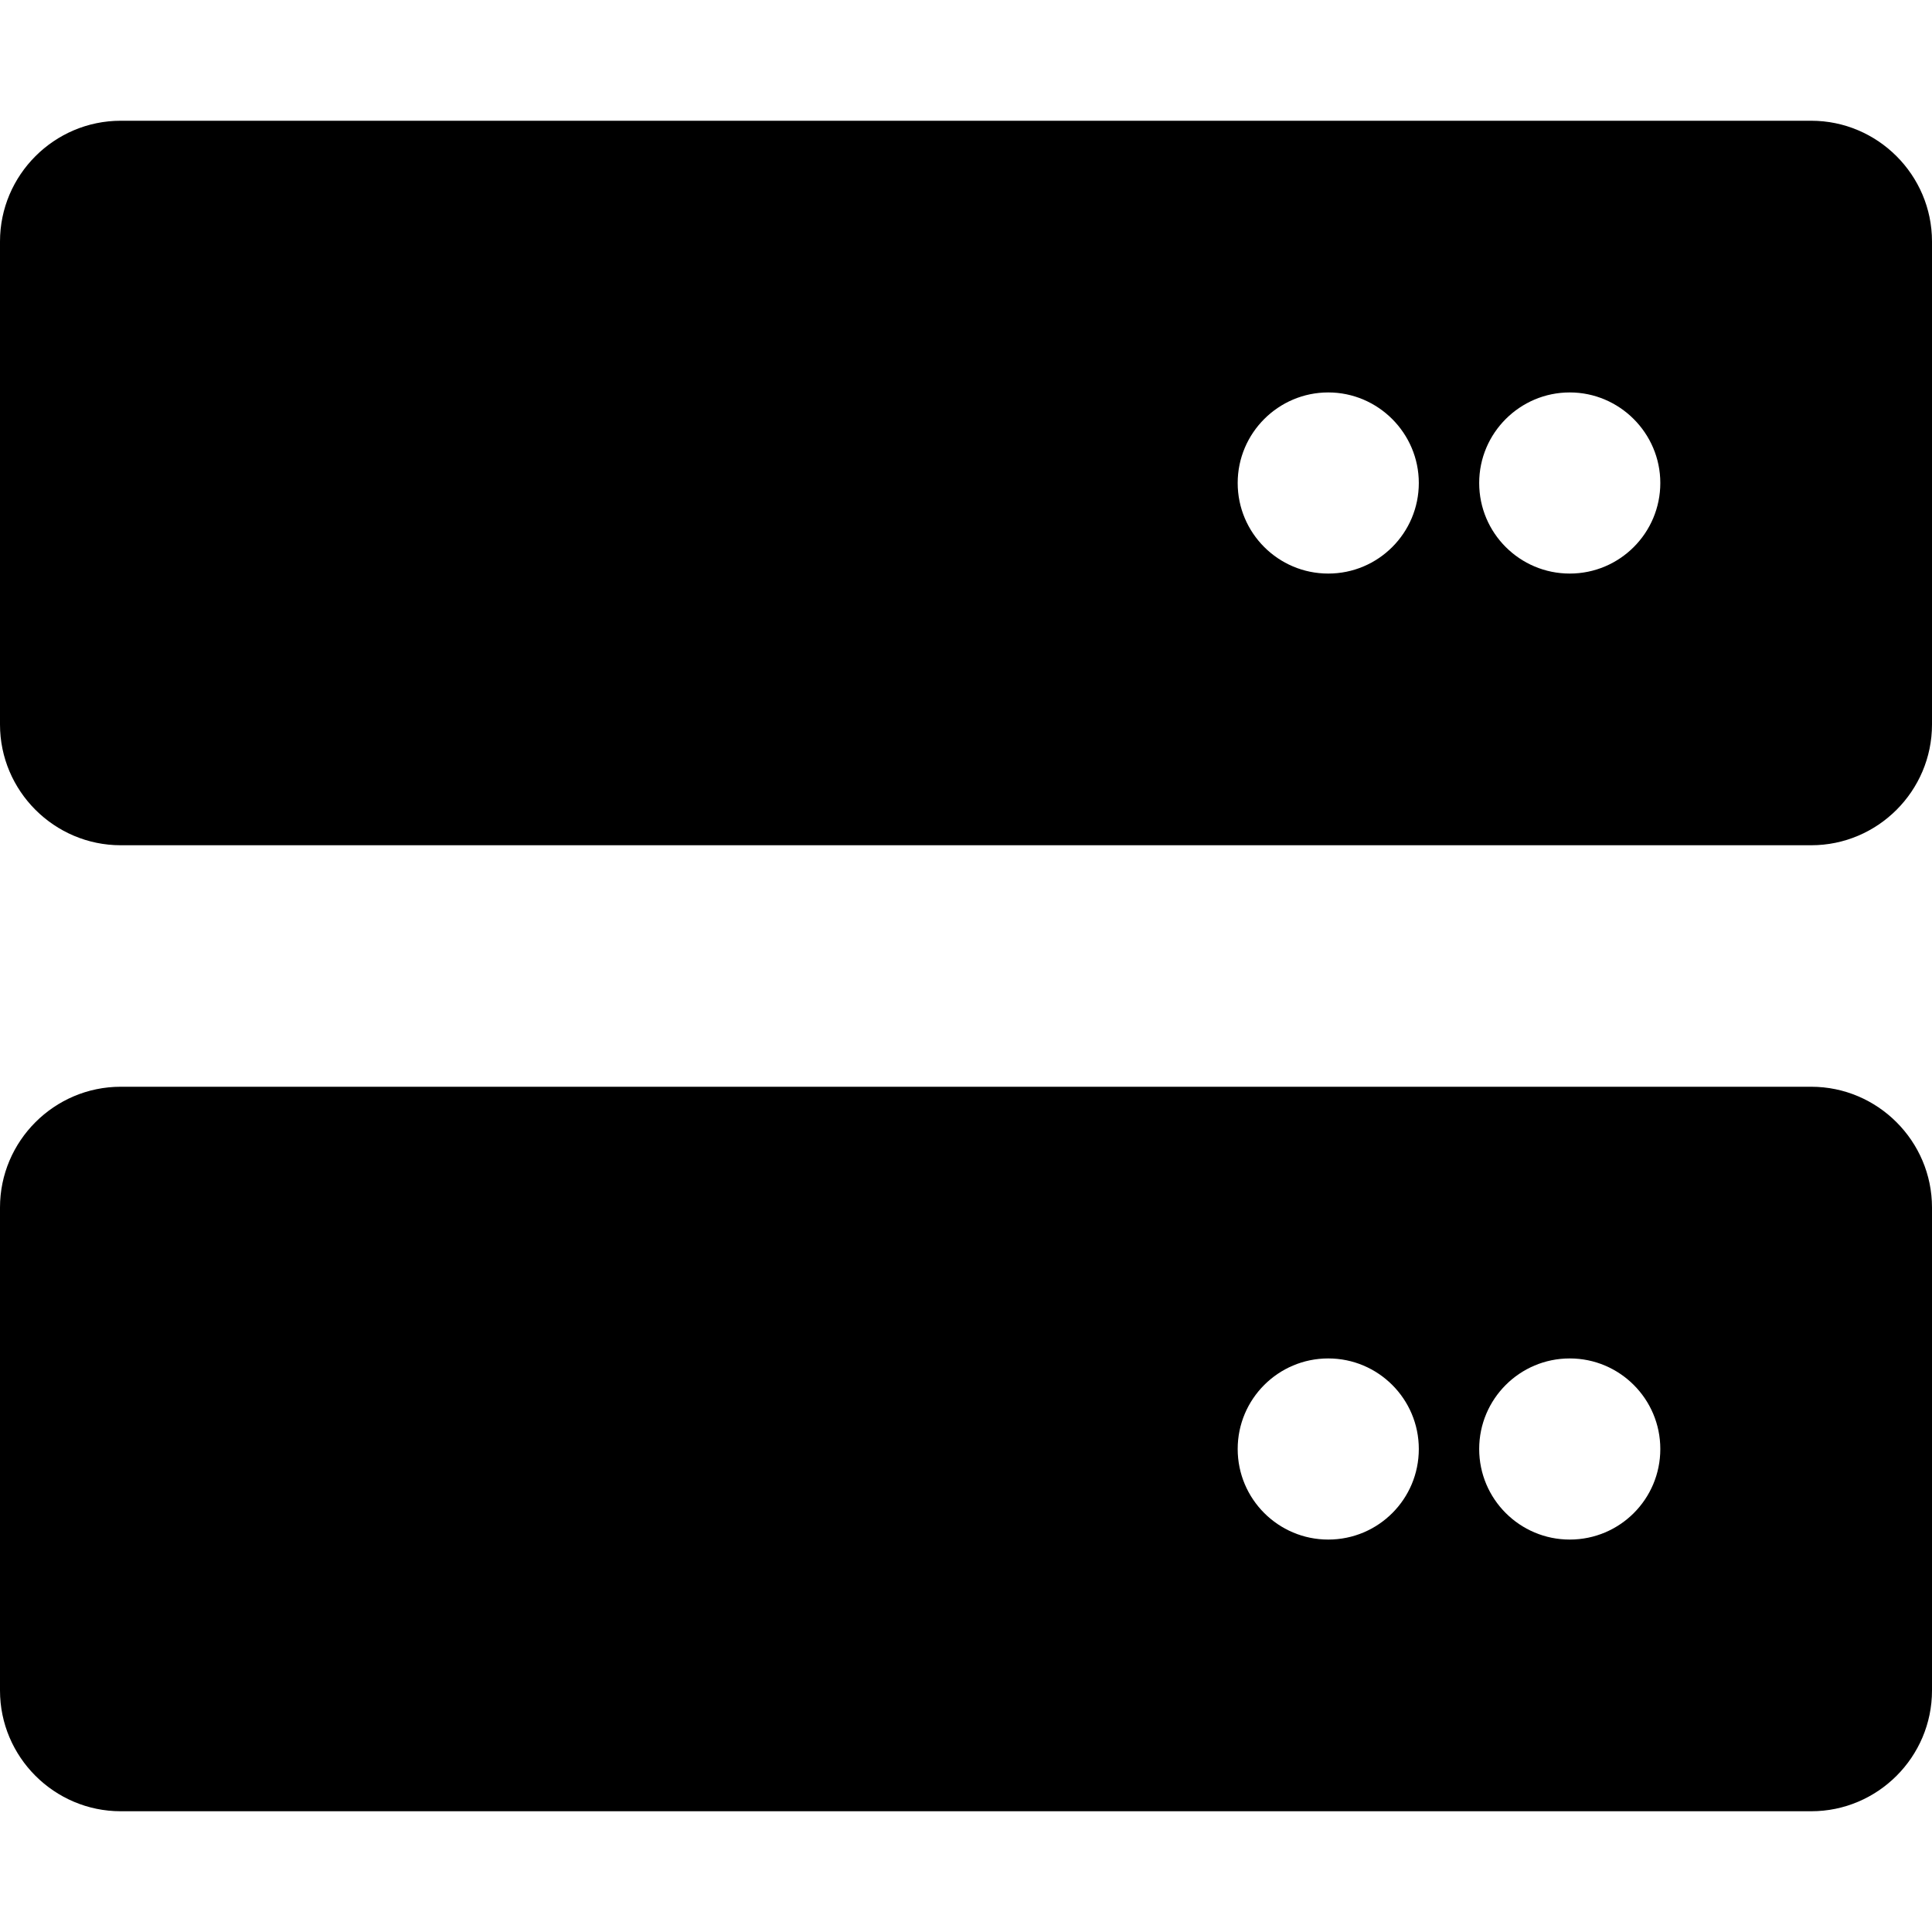
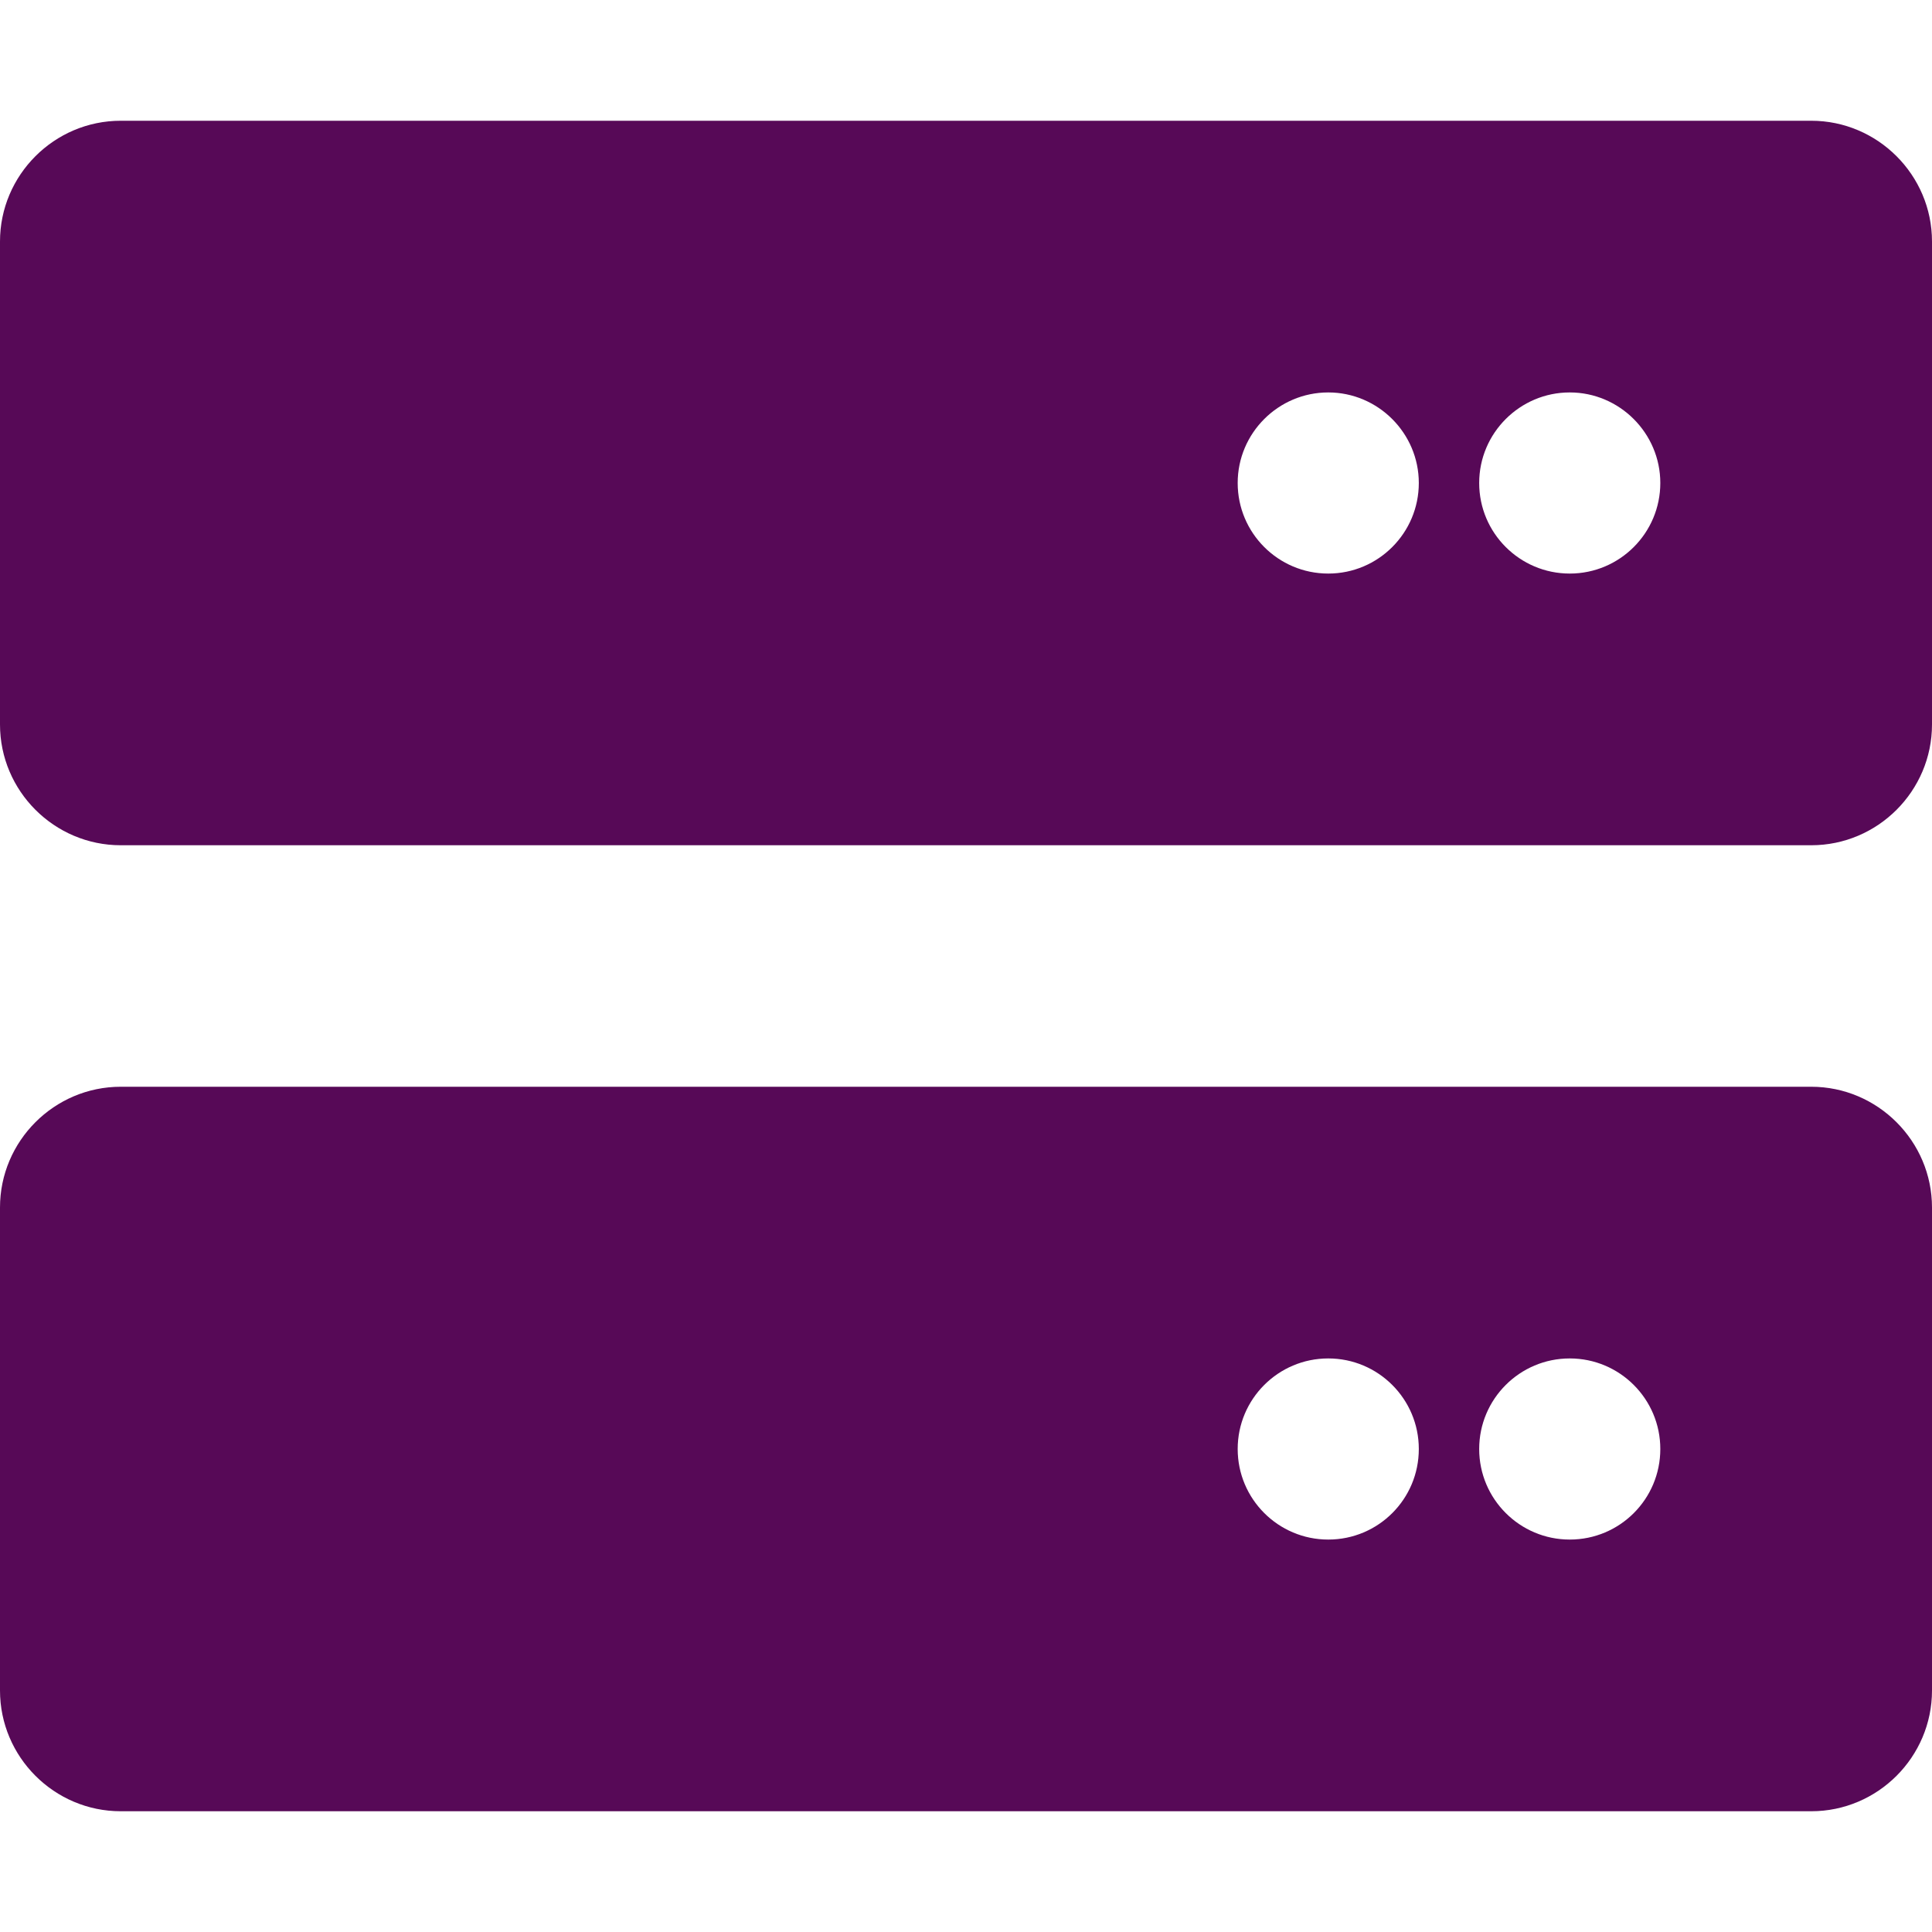
- <svg xmlns="http://www.w3.org/2000/svg" viewBox="0 0 512 512">
+ <svg xmlns="http://www.w3.org/2000/svg" fill="#570957" viewBox="0 0 512 512">
  <path d="M480 288H32c-17.62 0-32 14.38-32 32v128c0 17.62 14.38 32 32 32h448c17.62 0 32-14.38 32-32v-128C512 302.4 497.6 288 480 288zM352 408c-13.25 0-24-10.75-24-24s10.75-24 24-24s24 10.75 24 24S365.3 408 352 408zM416 408c-13.25 0-24-10.75-24-24s10.75-24 24-24s24 10.75 24 24S429.3 408 416 408zM480 32H32C14.38 32 0 46.38 0 64v128c0 17.62 14.38 32 32 32h448c17.62 0 32-14.38 32-32V64C512 46.38 497.6 32 480 32zM352 152c-13.25 0-24-10.75-24-24S338.8 104 352 104S376 114.8 376 128S365.3 152 352 152zM416 152c-13.25 0-24-10.75-24-24S402.8 104 416 104S440 114.8 440 128S429.3 152 416 152z" />
</svg>
